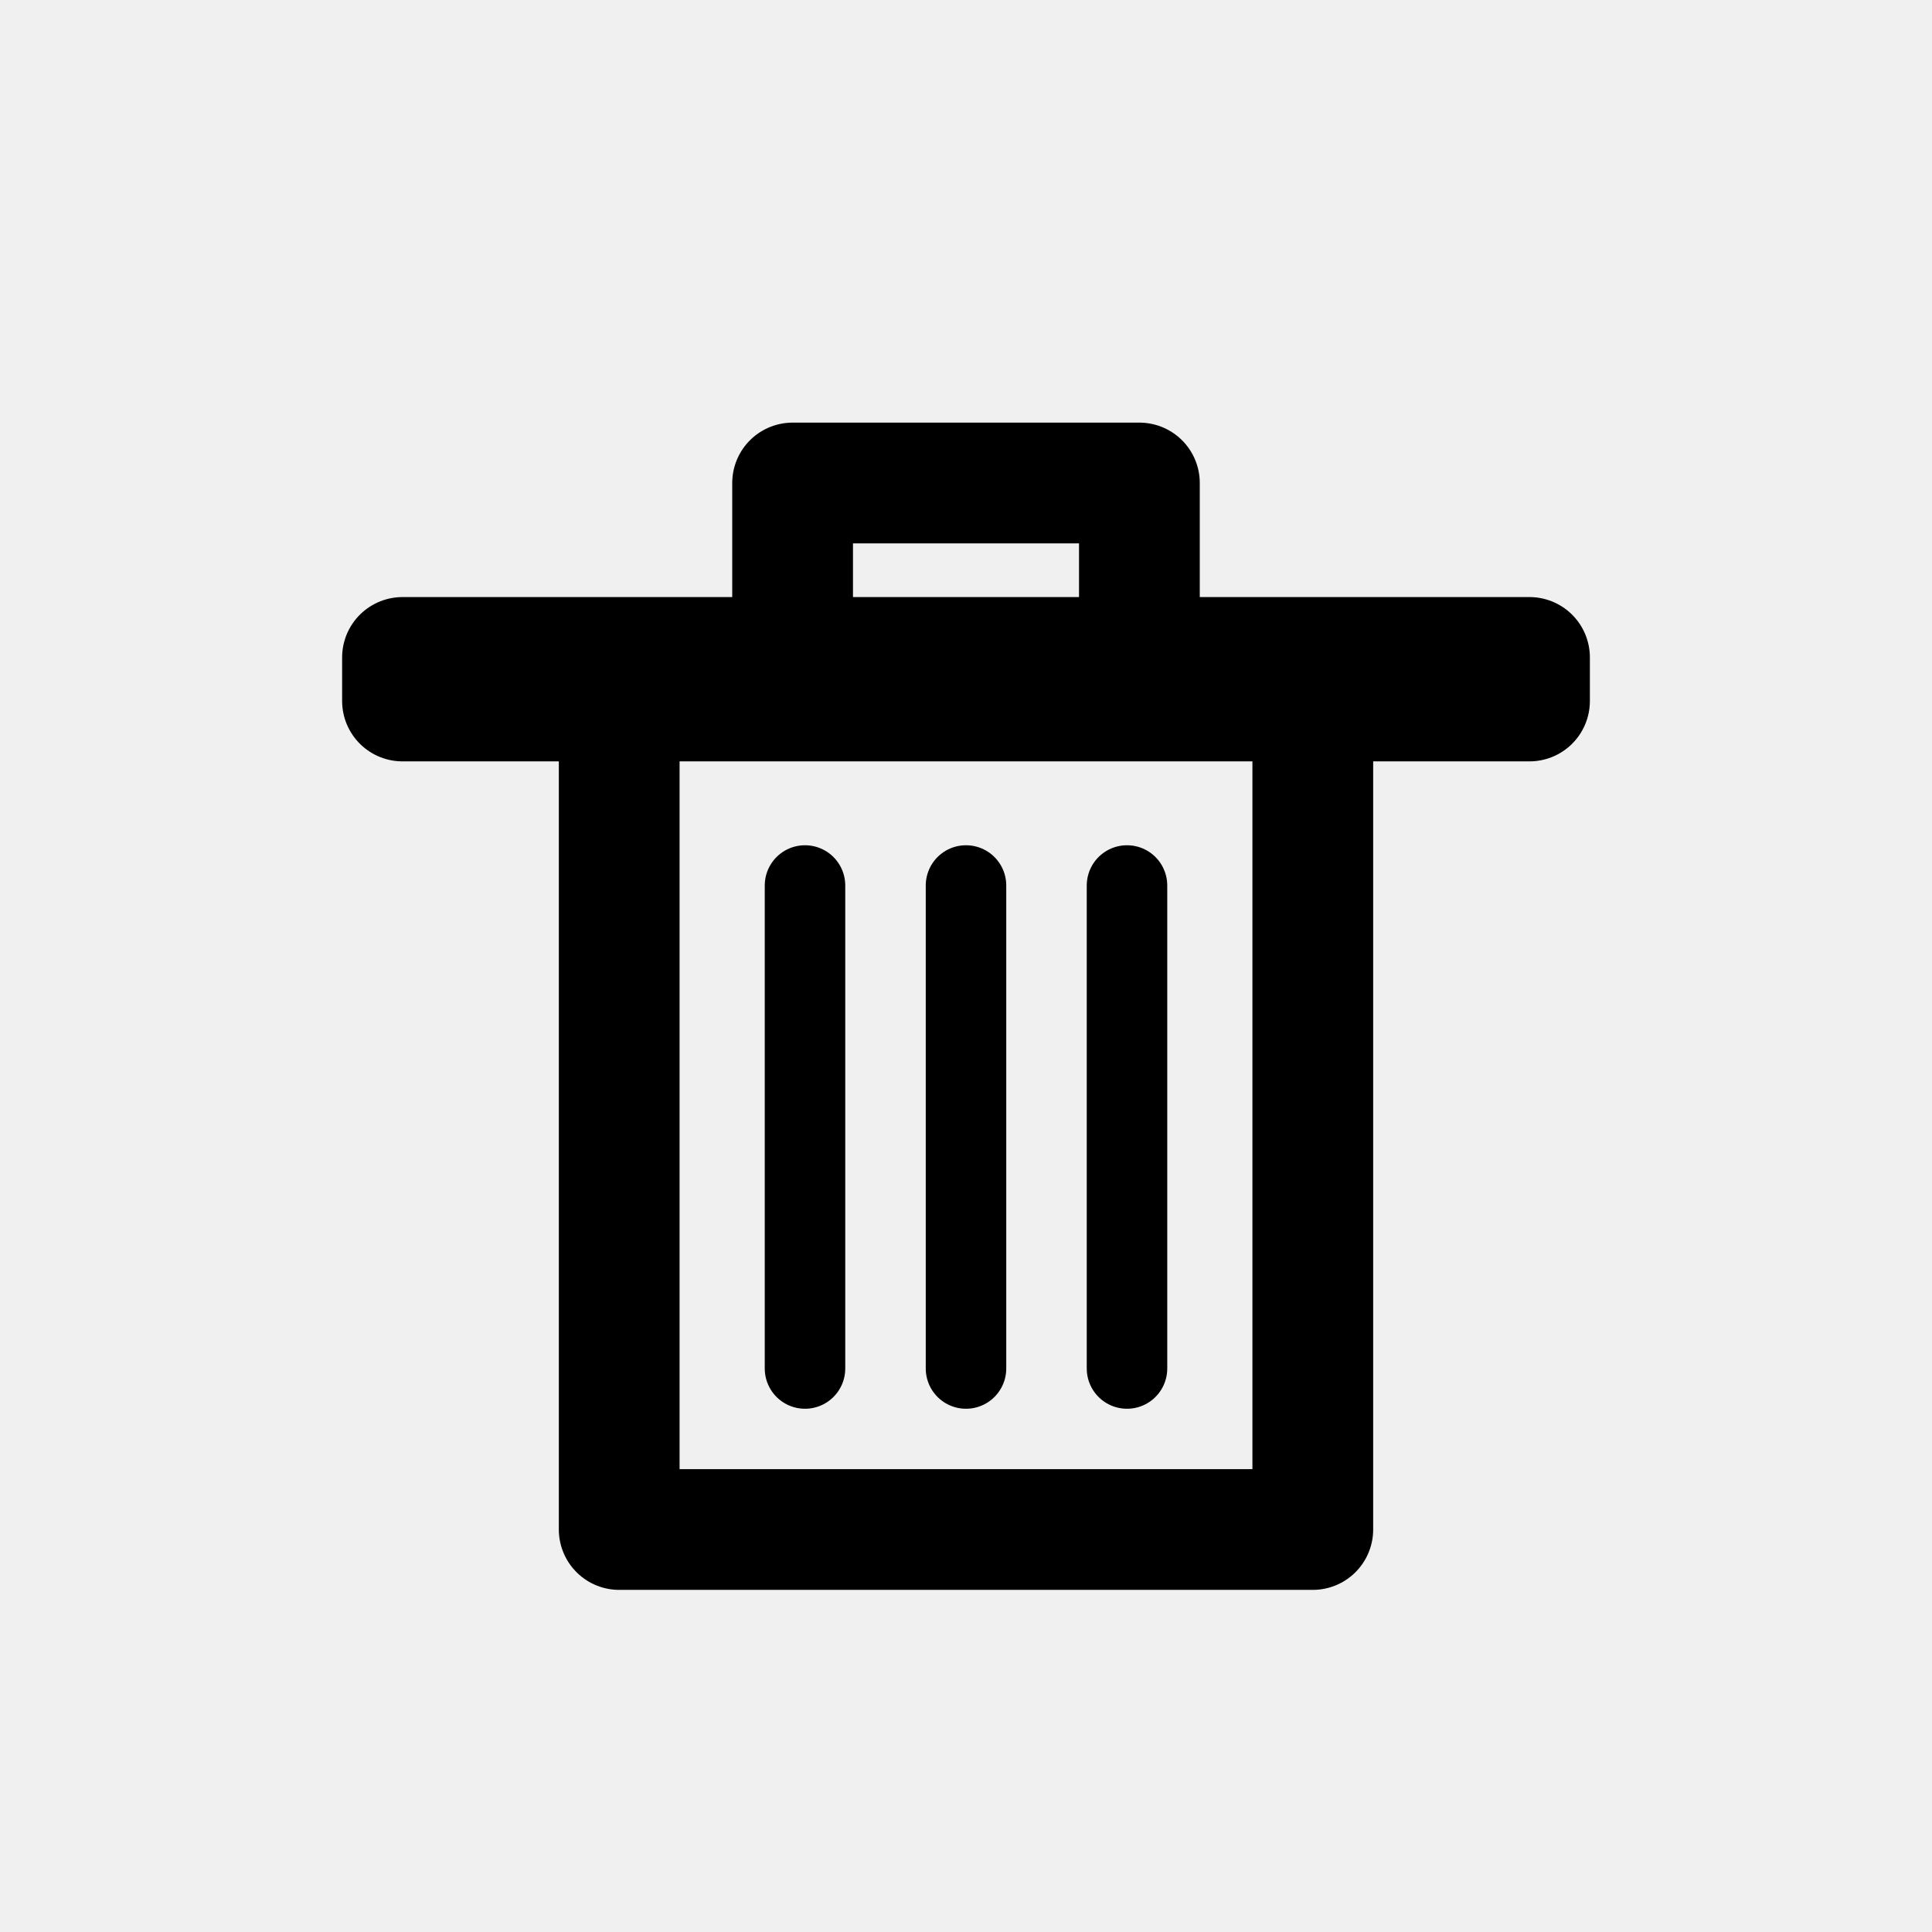
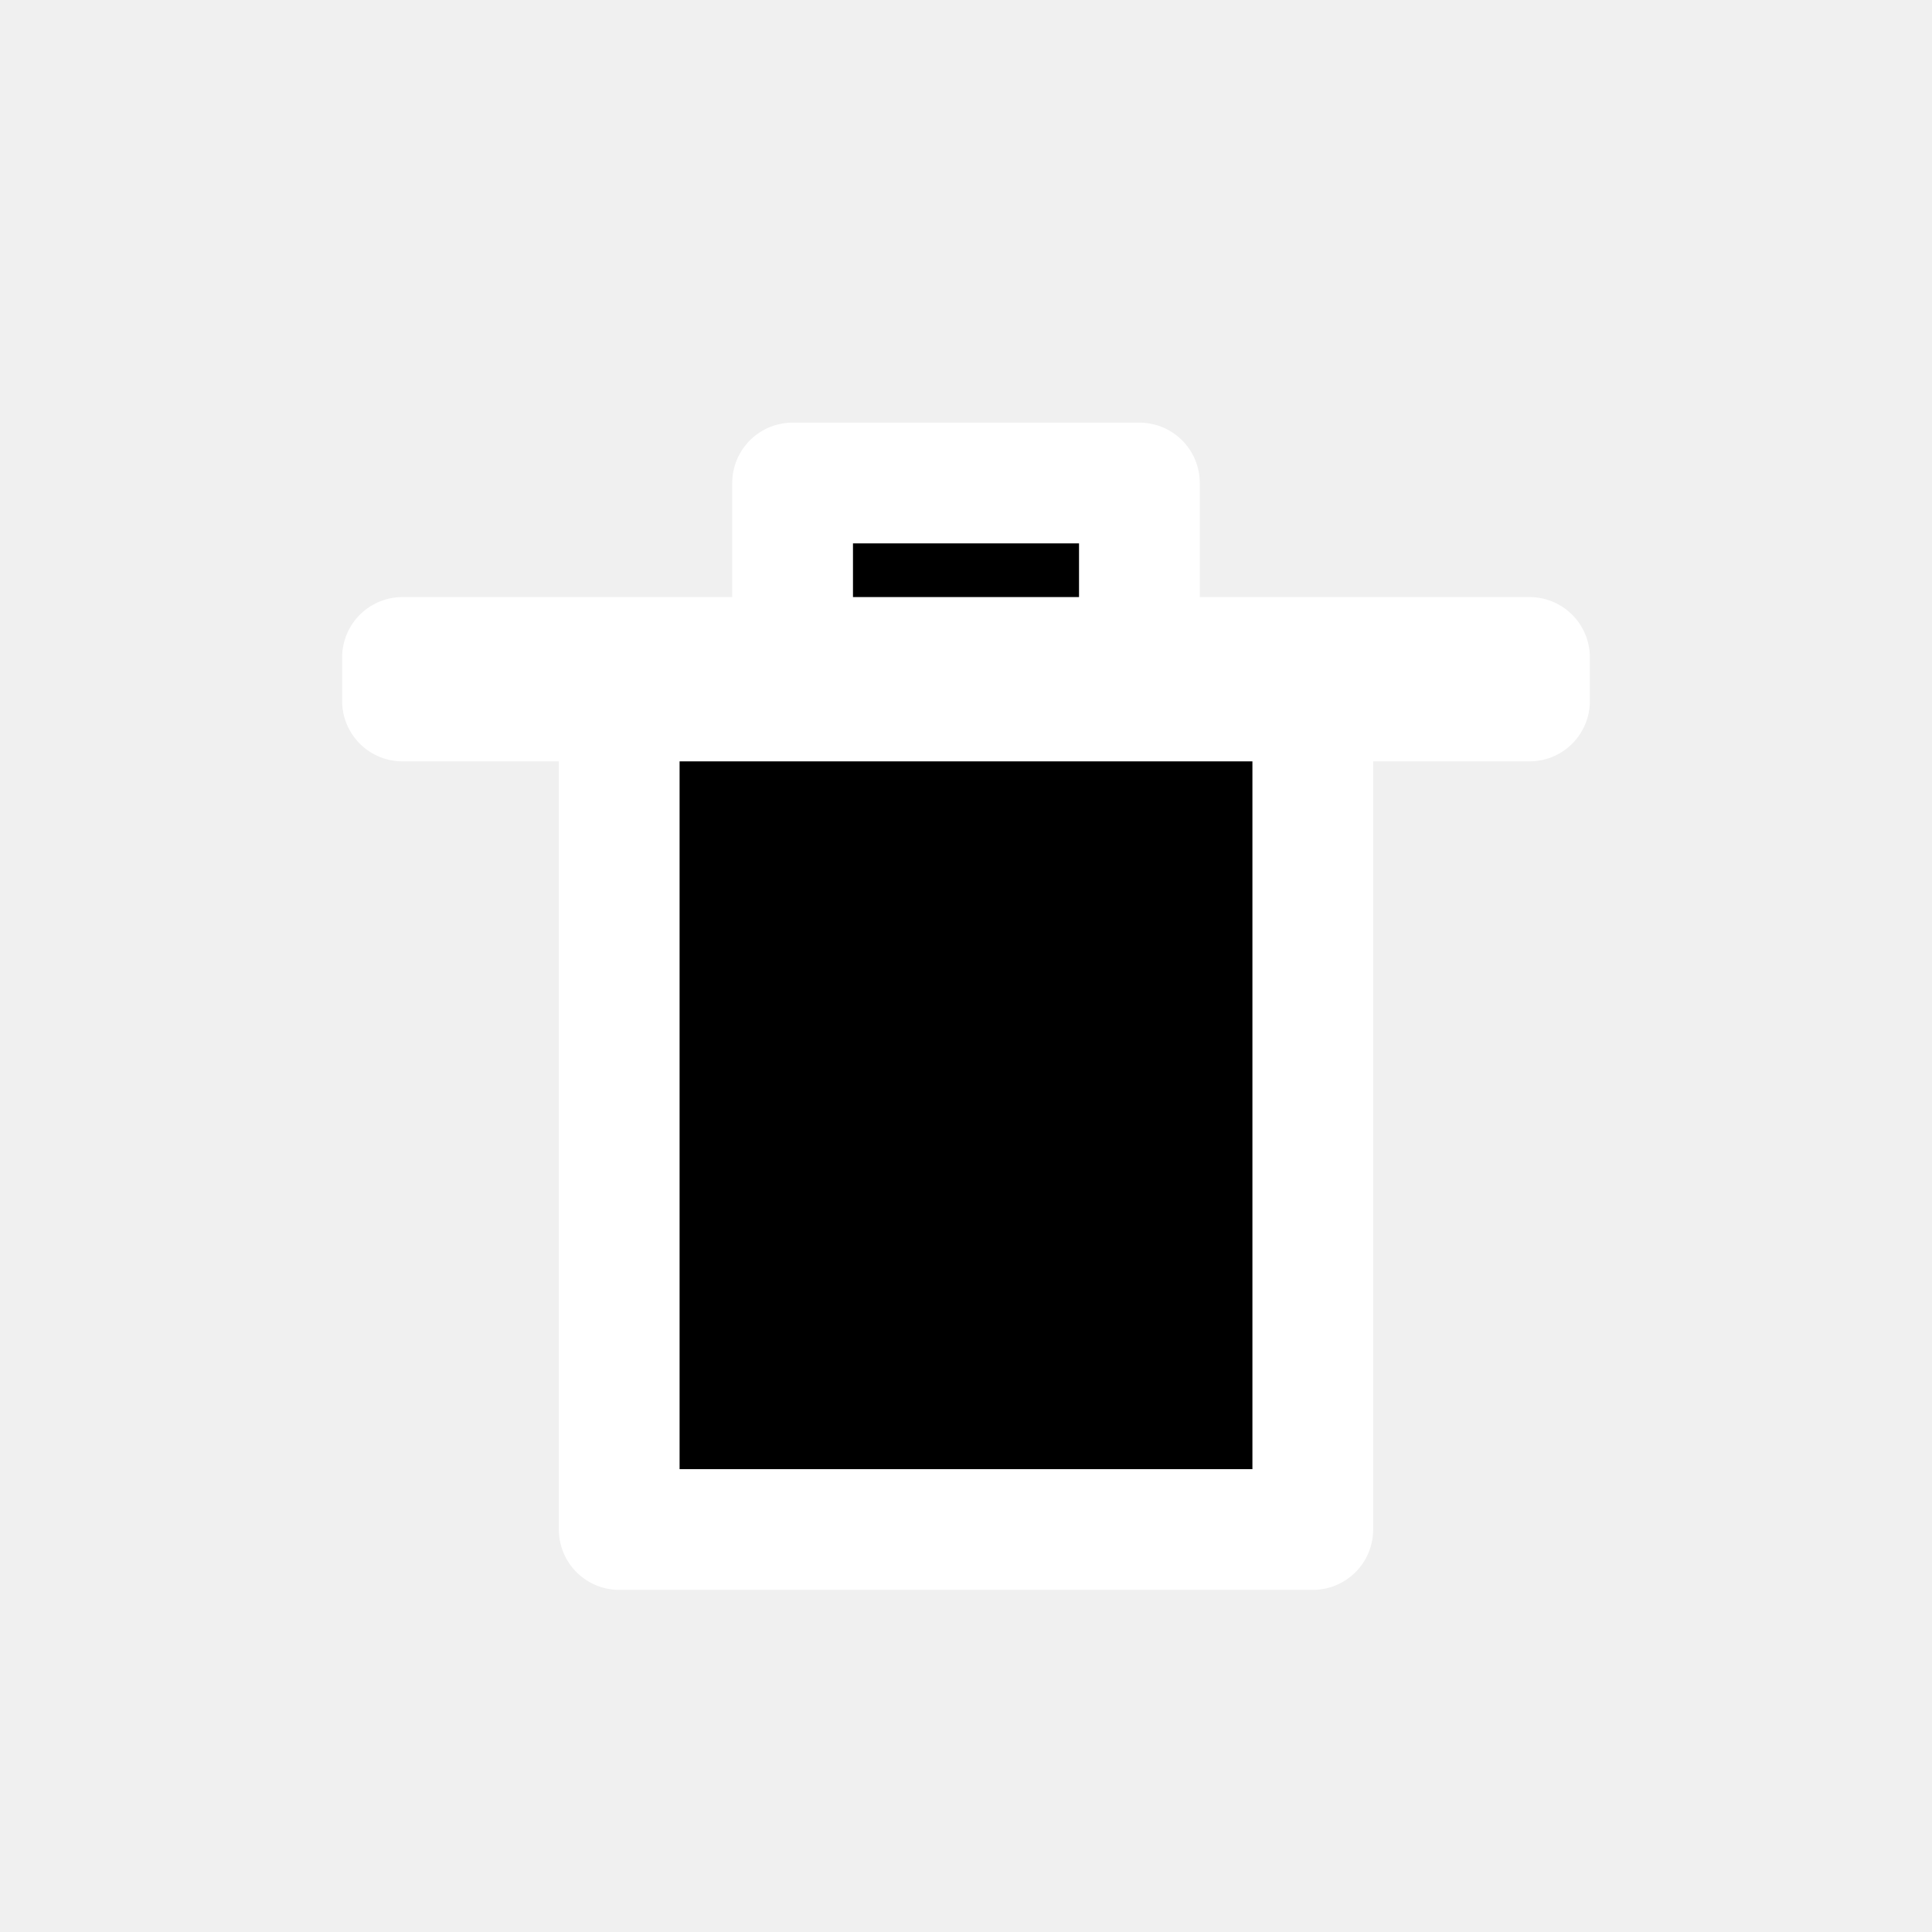
- <svg xmlns="http://www.w3.org/2000/svg" viewBox="0 0 24 24" fill="none">
+ <svg xmlns="http://www.w3.org/2000/svg" viewBox="0 0 24 24" fill="">
  <g id="SVGRepo_bgCarrier" stroke-width="0" />
  <g id="SVGRepo_tracerCarrier" stroke-linecap="round" stroke-linejoin="round" />
  <g id="SVGRepo_iconCarrier">
-     <path d="M7.692 8.708H5V8.167H9.846M7.692 8.708V19H16.308V8.708M7.692 8.708H16.308M16.308 8.708H19V8.167H14.154M9.846 8.167V6H14.154V8.167M9.846 8.167H14.154" stroke="#000000" stroke-width="1.5" stroke-linecap="round" stroke-linejoin="round" />
+     <path d="M7.692 8.708H5V8.167H9.846M7.692 8.708V19H16.308V8.708M7.692 8.708H16.308M16.308 8.708H19V8.167H14.154M9.846 8.167V6H14.154V8.167M9.846 8.167H14.154" stroke="white" stroke-width="1.5" stroke-linecap="round" stroke-linejoin="round" />
    <path d="M10 11V17" stroke="#000000" stroke-linecap="round" stroke-linejoin="round" />
    <path d="M12 11V17" stroke="#000000" stroke-linecap="round" stroke-linejoin="round" />
    <path d="M14 11V17" stroke="#000000" stroke-linecap="round" stroke-linejoin="round" />
  </g>
</svg>
